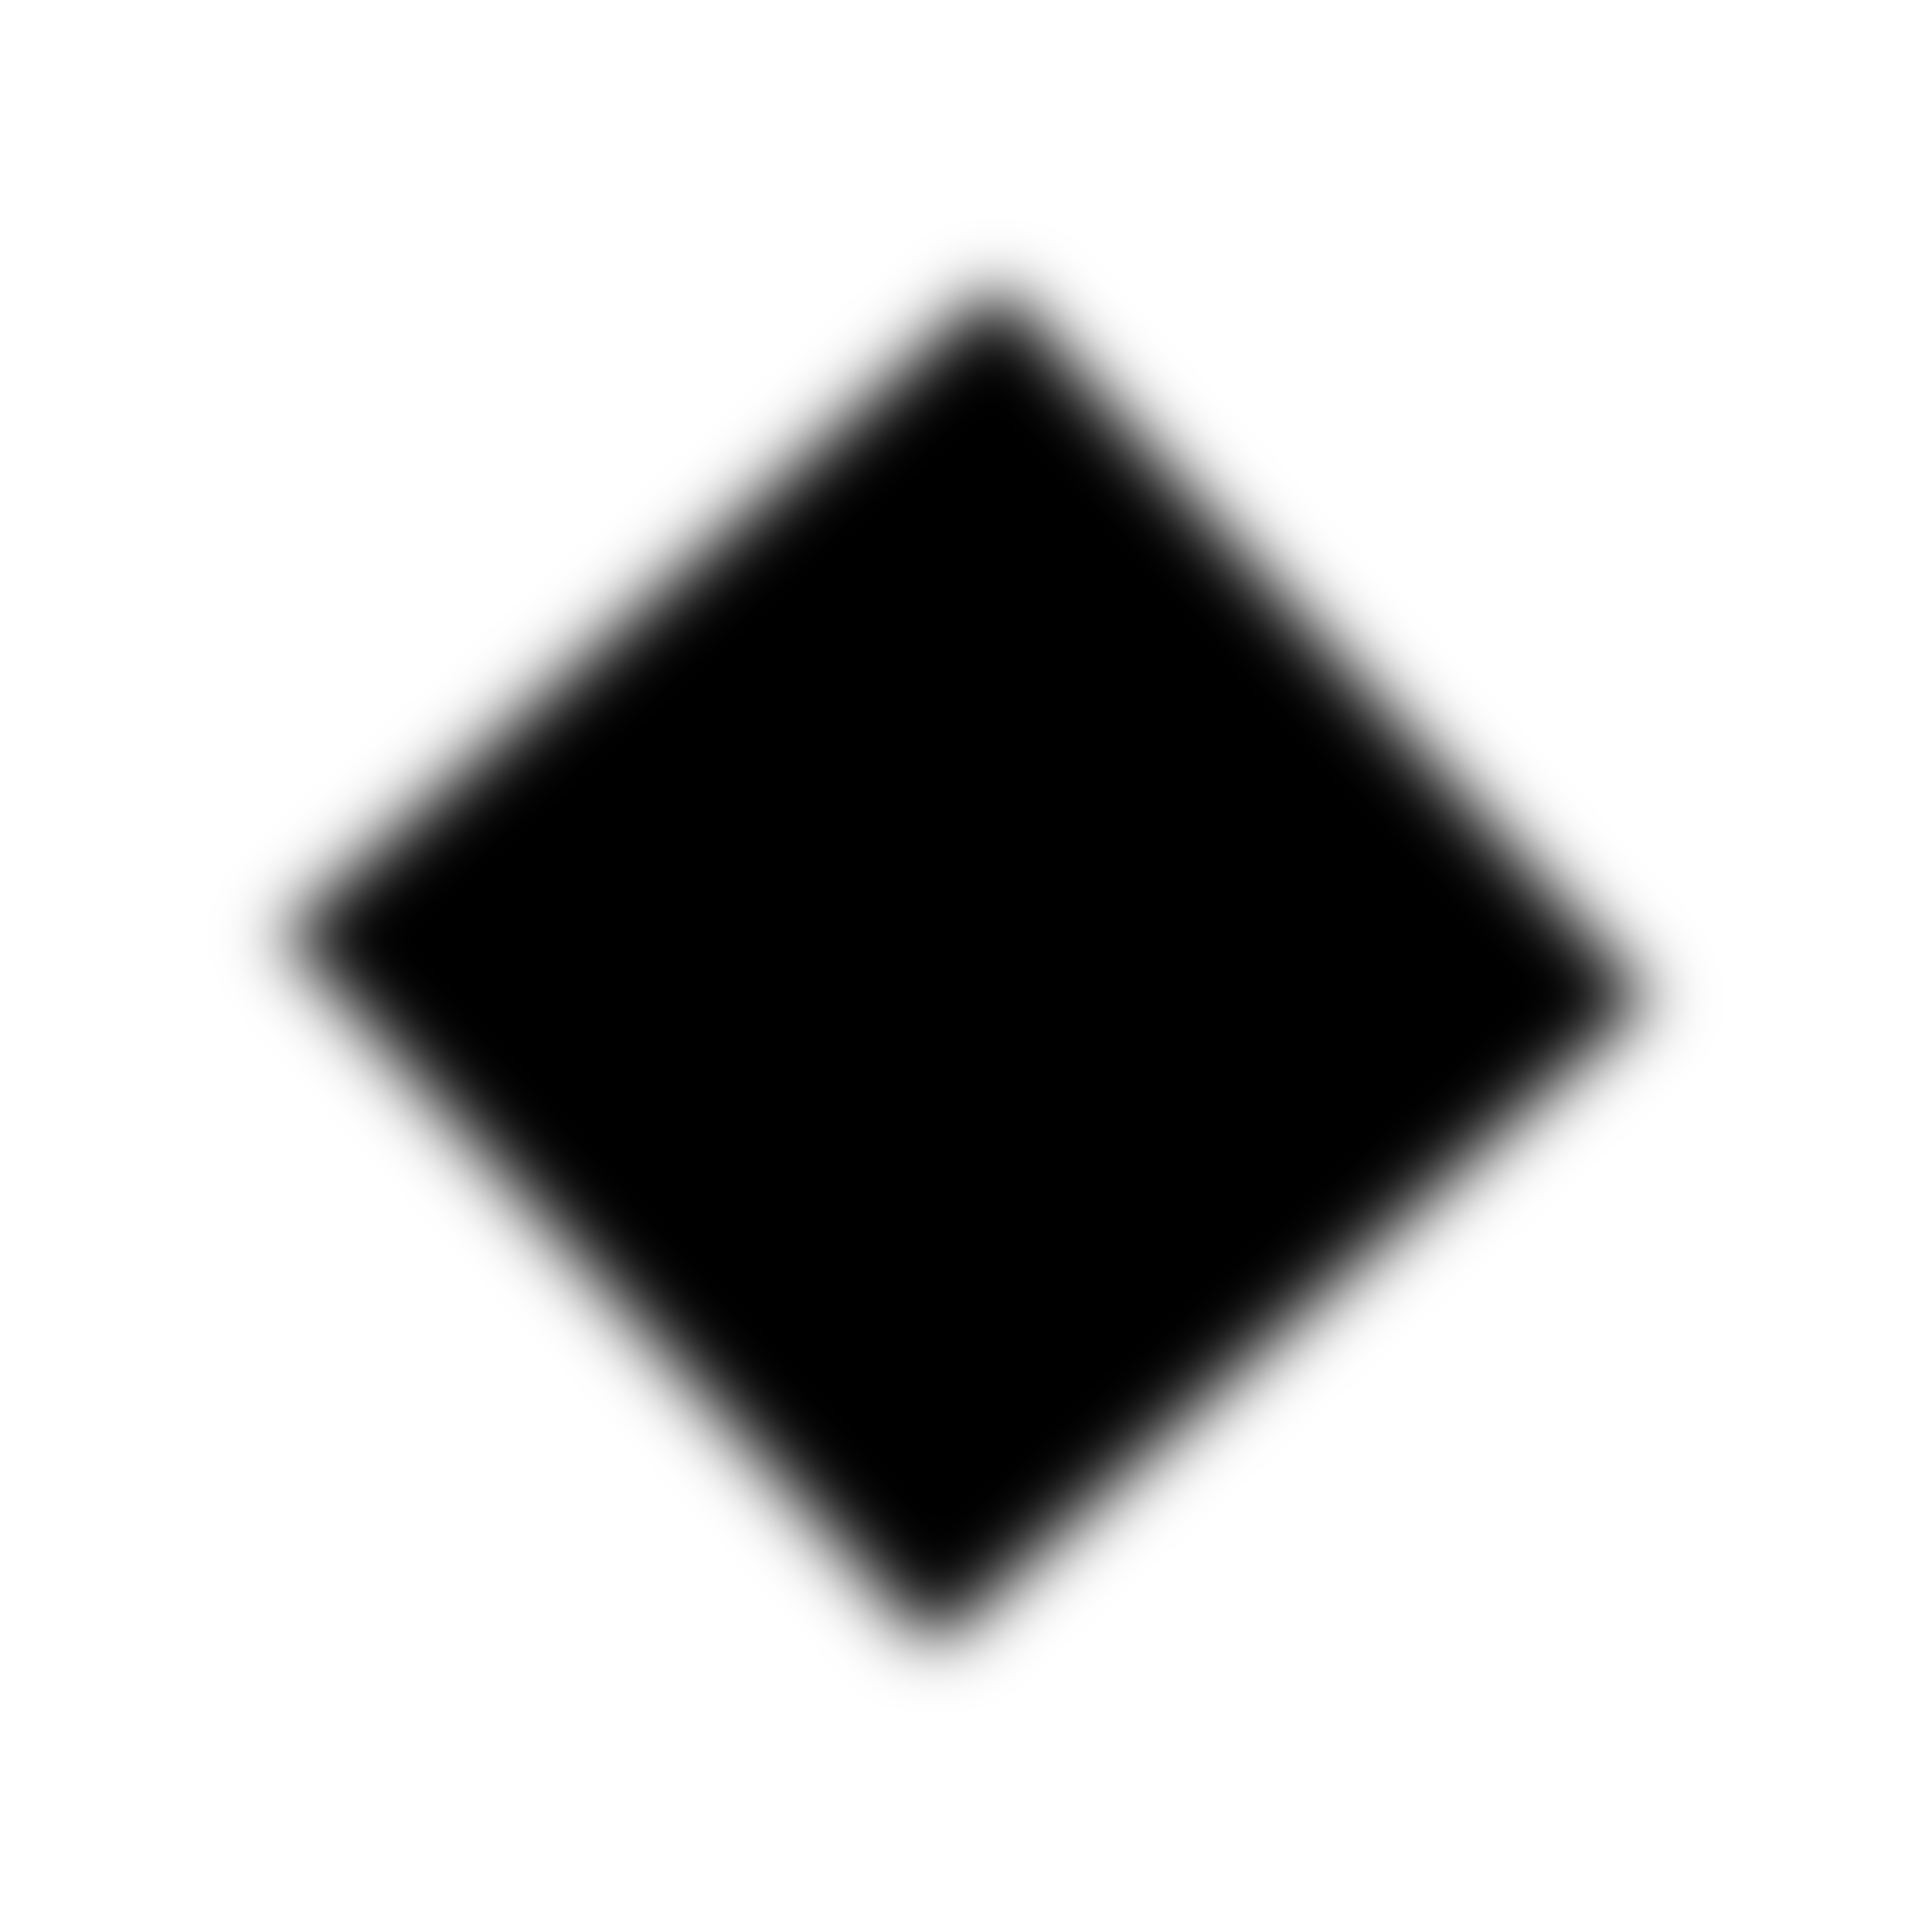
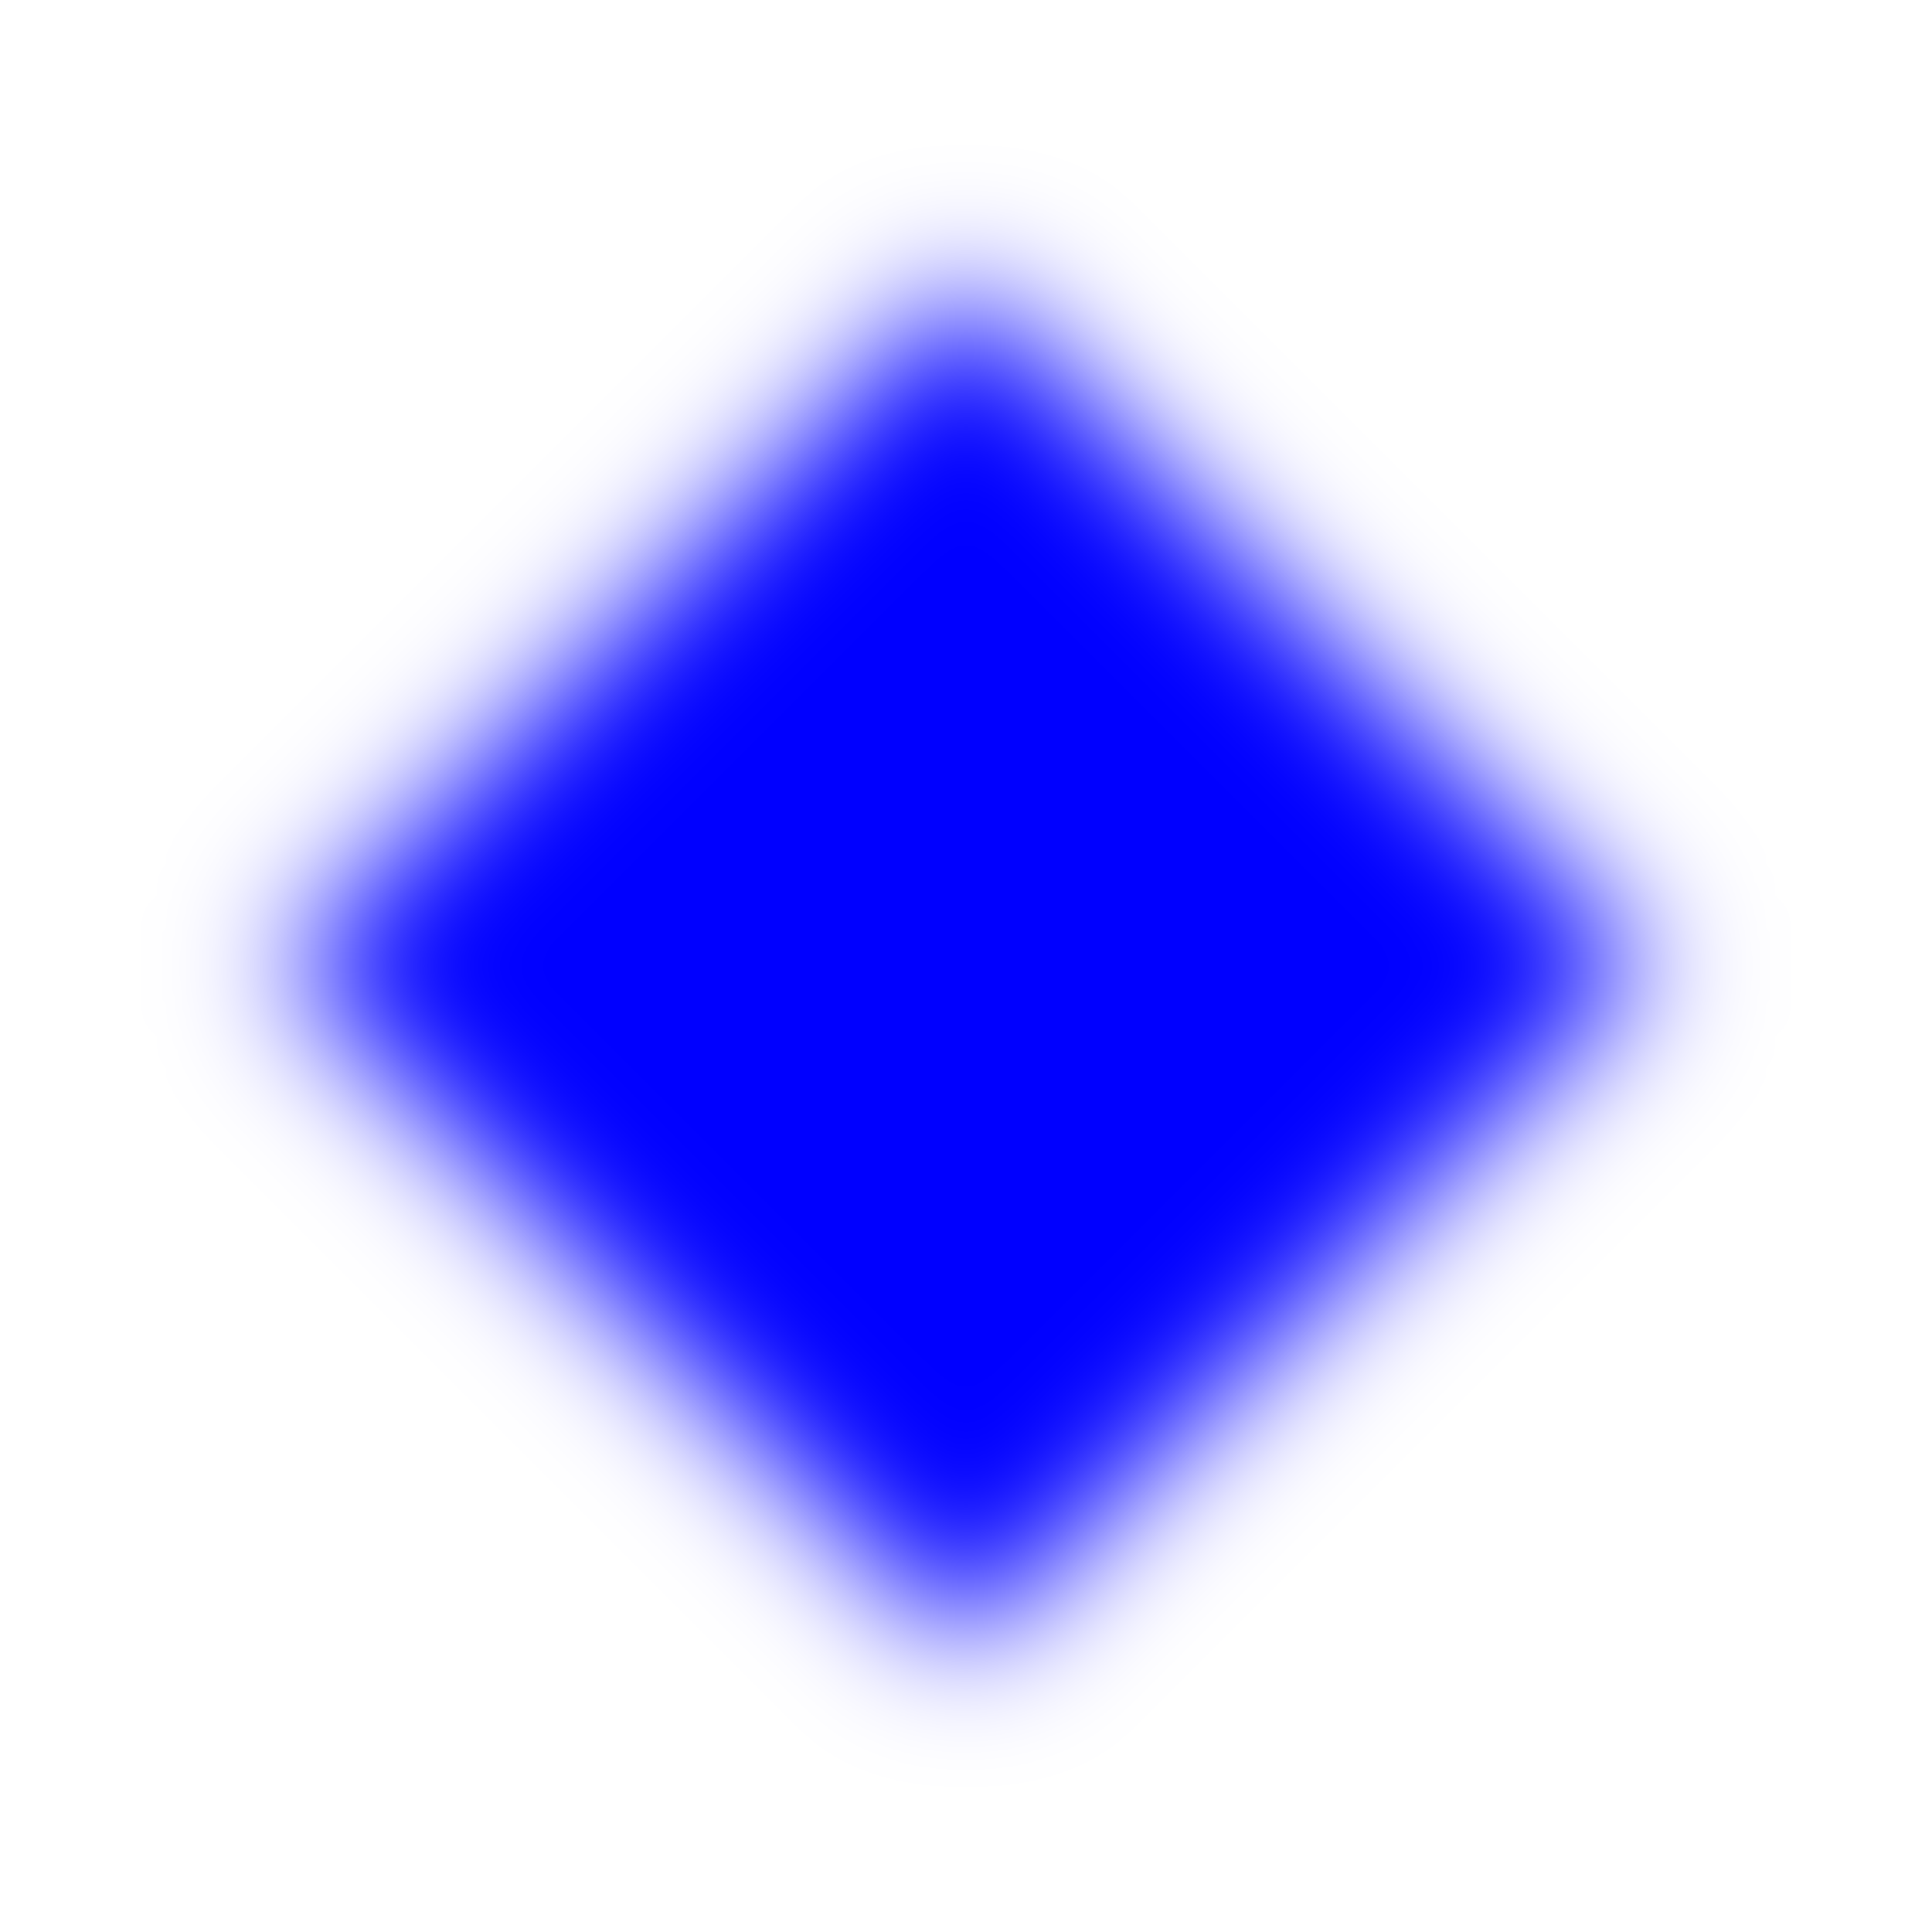
- <svg xmlns="http://www.w3.org/2000/svg" version="1.1" width="200" height="200" id="svg2">
-   <defs id="defs4">
-     <filter x="-0.5" y="-0.19" width="1.86" height="1.68" color-interpolation-filters="sRGB" id="filter2987">
-       <feGaussianBlur stdDeviation="50 0.01" in="SourceGraphic" id="feGaussianBlur2989" />
-     </filter>
-     <filter color-interpolation-filters="sRGB" id="filter3788">
-       <feGaussianBlur stdDeviation="5 0.01" in="SourceGraphic" id="feGaussianBlur3790" />
+ <svg xmlns="http://www.w3.org/2000/svg" width="200" height="200">
+   <defs>
+     <filter id="blur">
+       <feGaussianBlur stdDeviation="10 0" in="SourceGraphic" />
    </filter>
  </defs>
-   <g transform="translate(0,-852.3622)" id="layer1">
-     <rect width="100" height="100" x="50" y="902.362" transform="matrix(0.7395854,-0.6730628,0.6730628,0.7395854,-614.9581,315.3153)" id="rect3786" style="color:#000000;fill:#000000;fill-opacity:1;fill-rule:nonzero;stroke:none;stroke-width:1;marker:none;visibility:visible;display:inline;overflow:visible;filter:url(#filter3788);enable-background:new" />
+   <g>
+     <rect width="100" height="100" x="-50" y="-50" transform="matrix(0.707,-0.707,0.707,0.707,100,100)" style="fill:#0000ff;fill-opacity:1;fill-rule:nonzero;stroke:none;filter:url(#blur);enable-background:new" />
  </g>
</svg>
